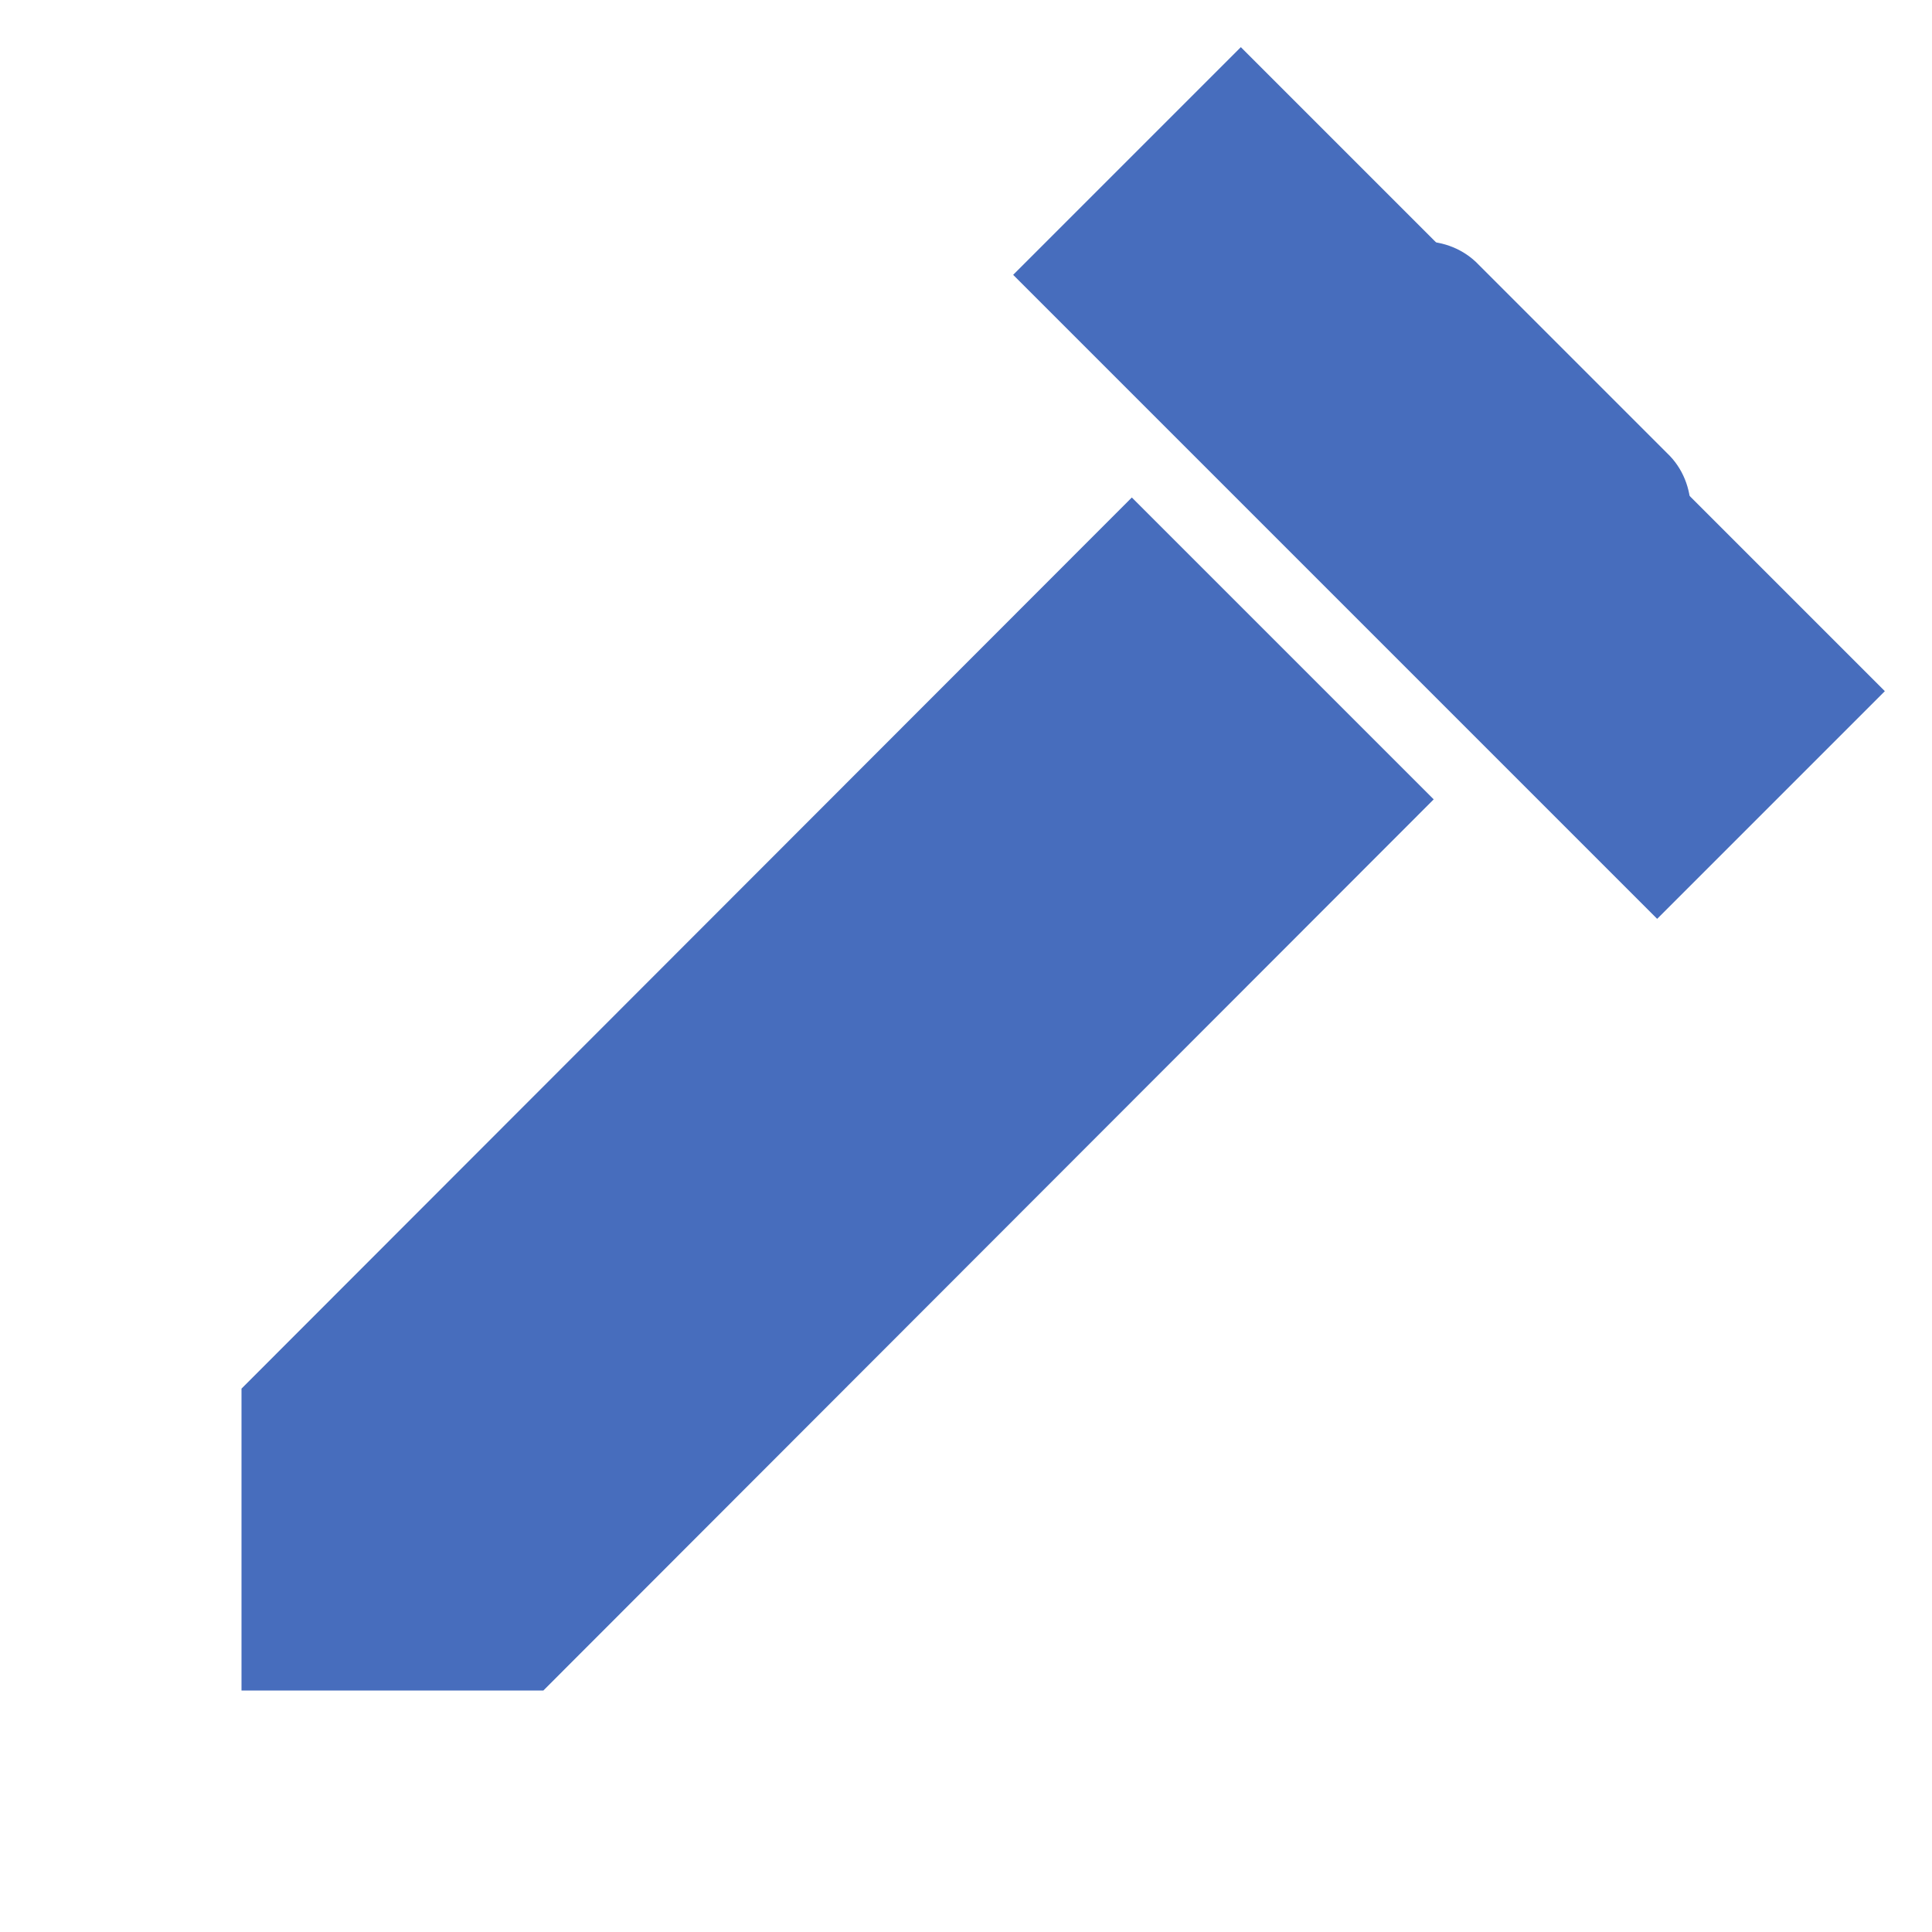
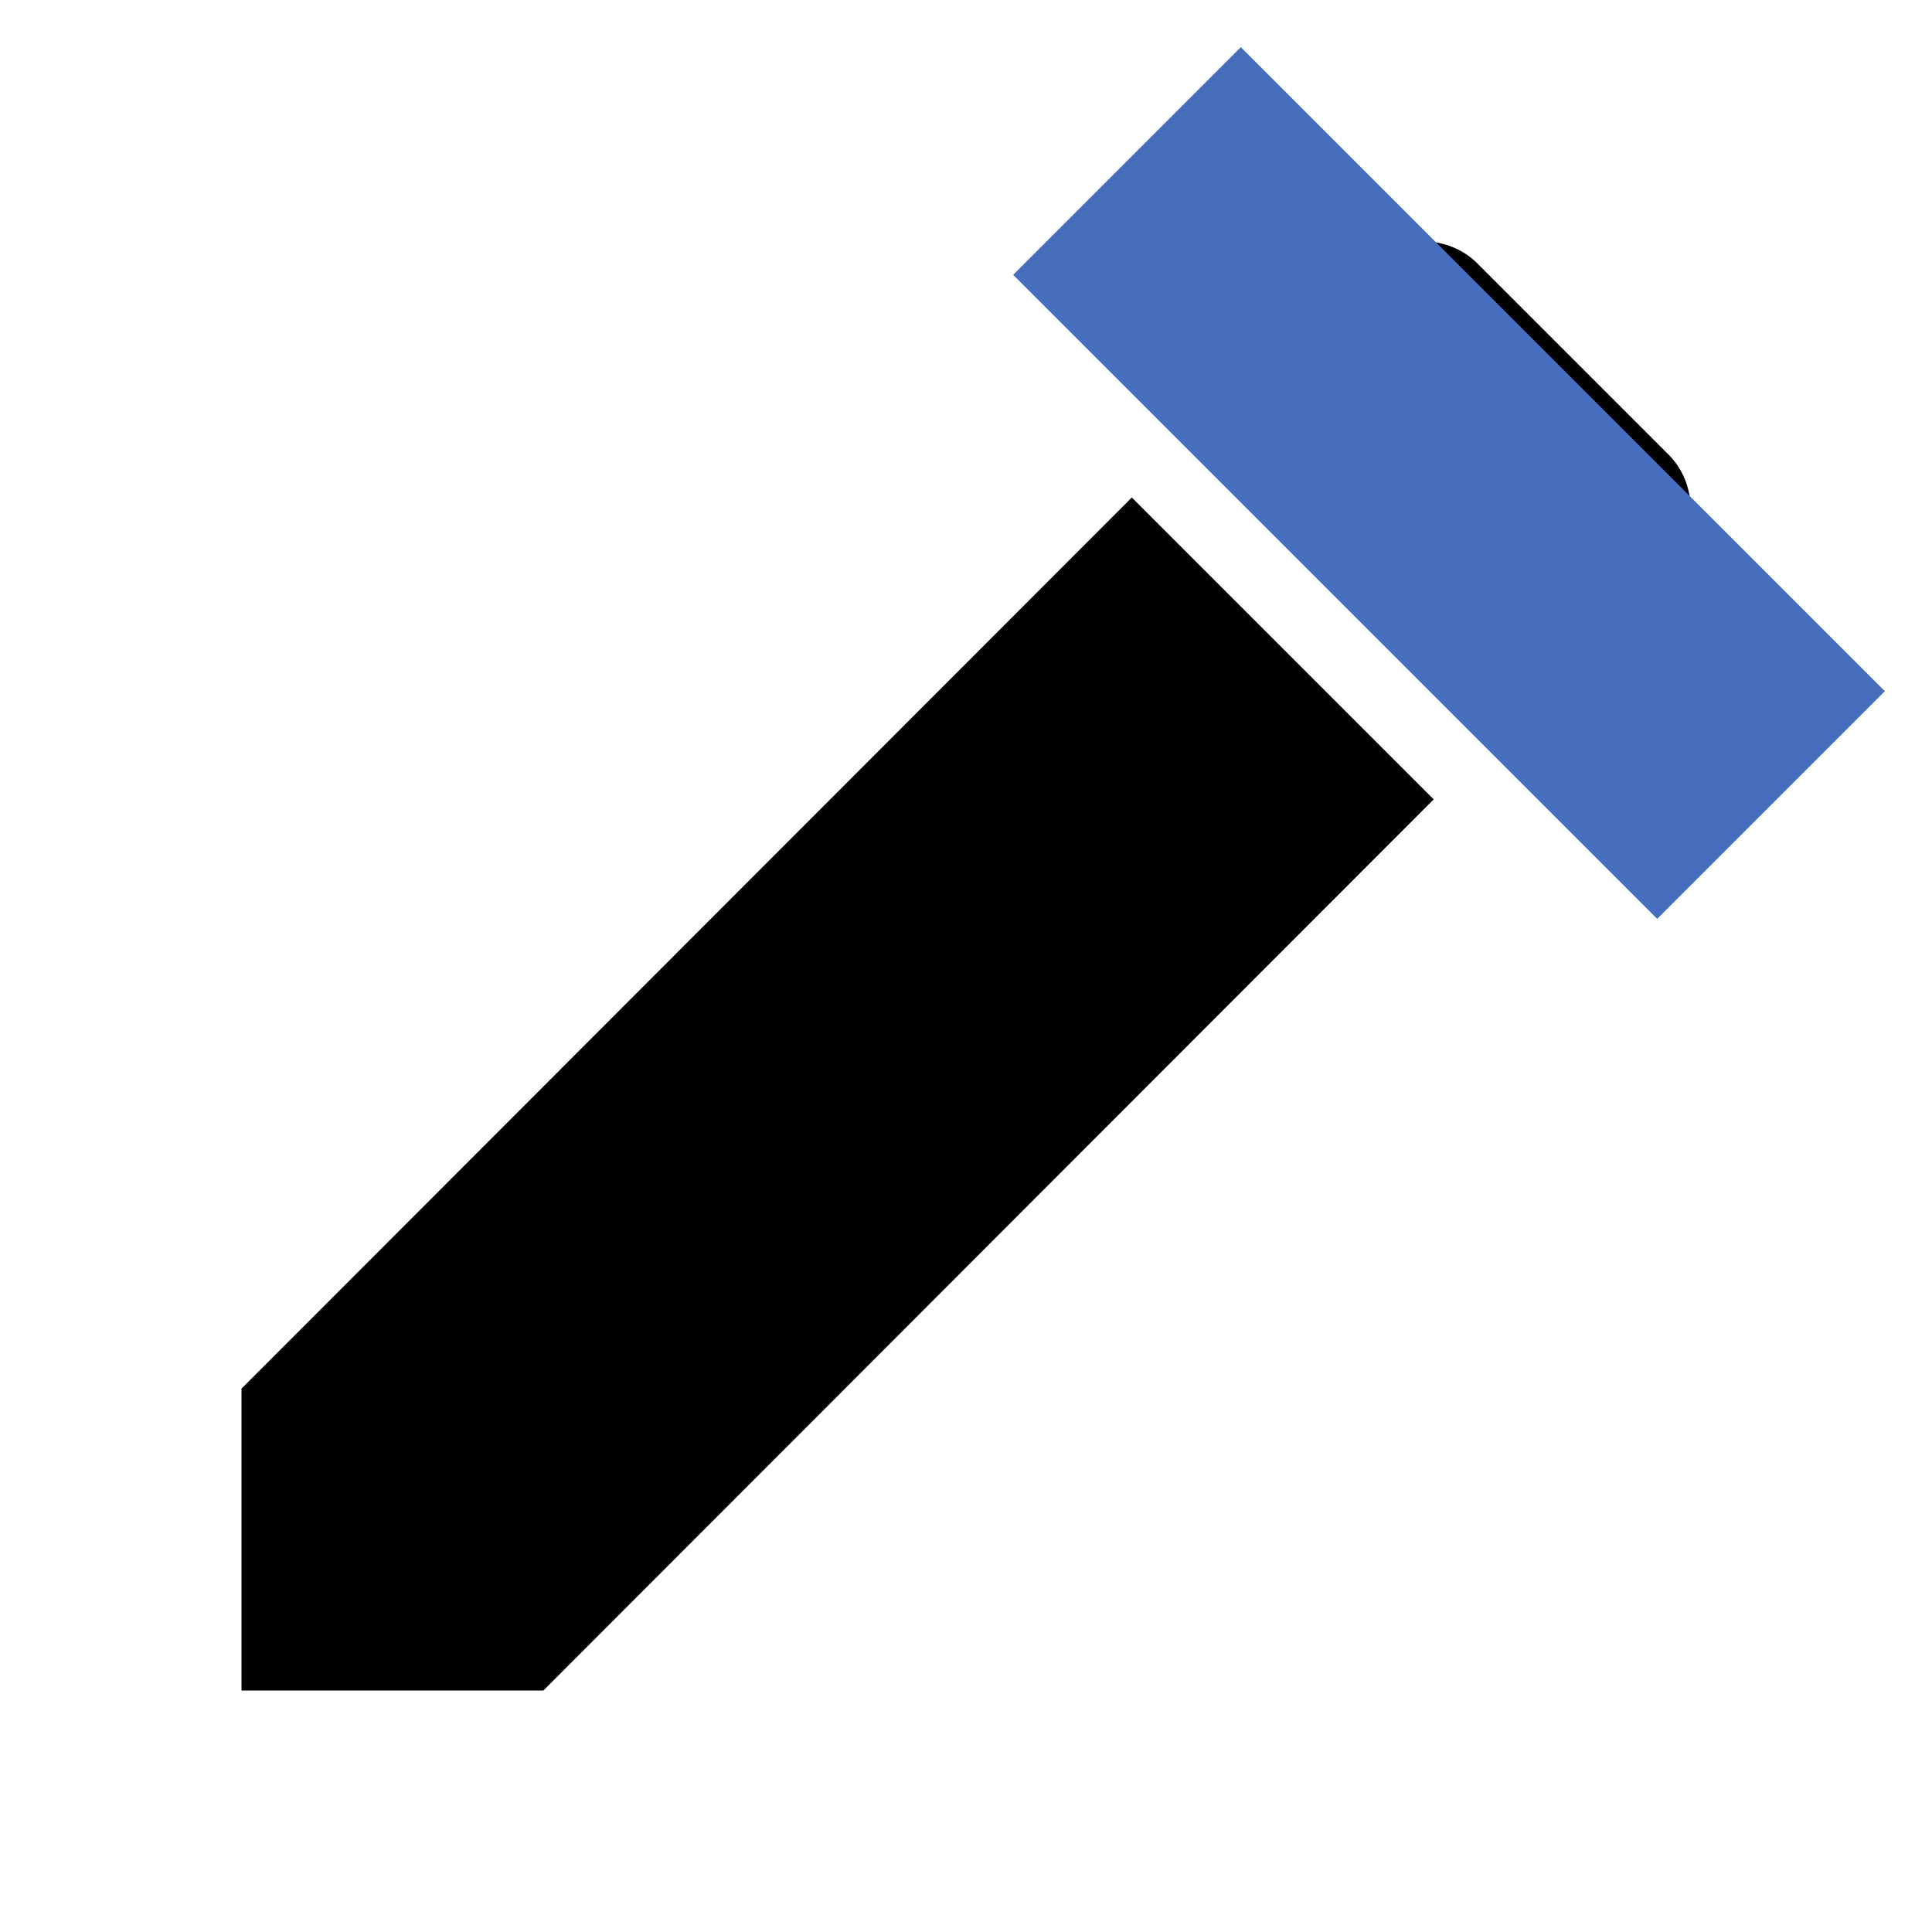
<svg xmlns="http://www.w3.org/2000/svg" width="16px" height="16px" viewBox="0 0 24 24">
-   <path d="M20.71 7.04c.39-.39.39-1.04 0-1.41l-2.34-2.34c-.37-.39-1.02-.39-1.41 0l-1.84 1.83l3.75 3.75M3 17.25V21h3.75L17.81 9.93l-3.75-3.75L3 17.25z" fill="#476DBD" />
+   <path d="M20.71 7.04c.39-.39.39-1.04 0-1.41l-2.34-2.34c-.37-.39-1.02-.39-1.41 0l-1.84 1.83l3.75 3.75M3 17.25V21h3.75L17.81 9.93l-3.75-3.75L3 17.25z" fill="#000000" />
  <line x1="14" y1="2" x2="22" y2="10" stroke="#476DBD" stroke-width="4" />
</svg>
